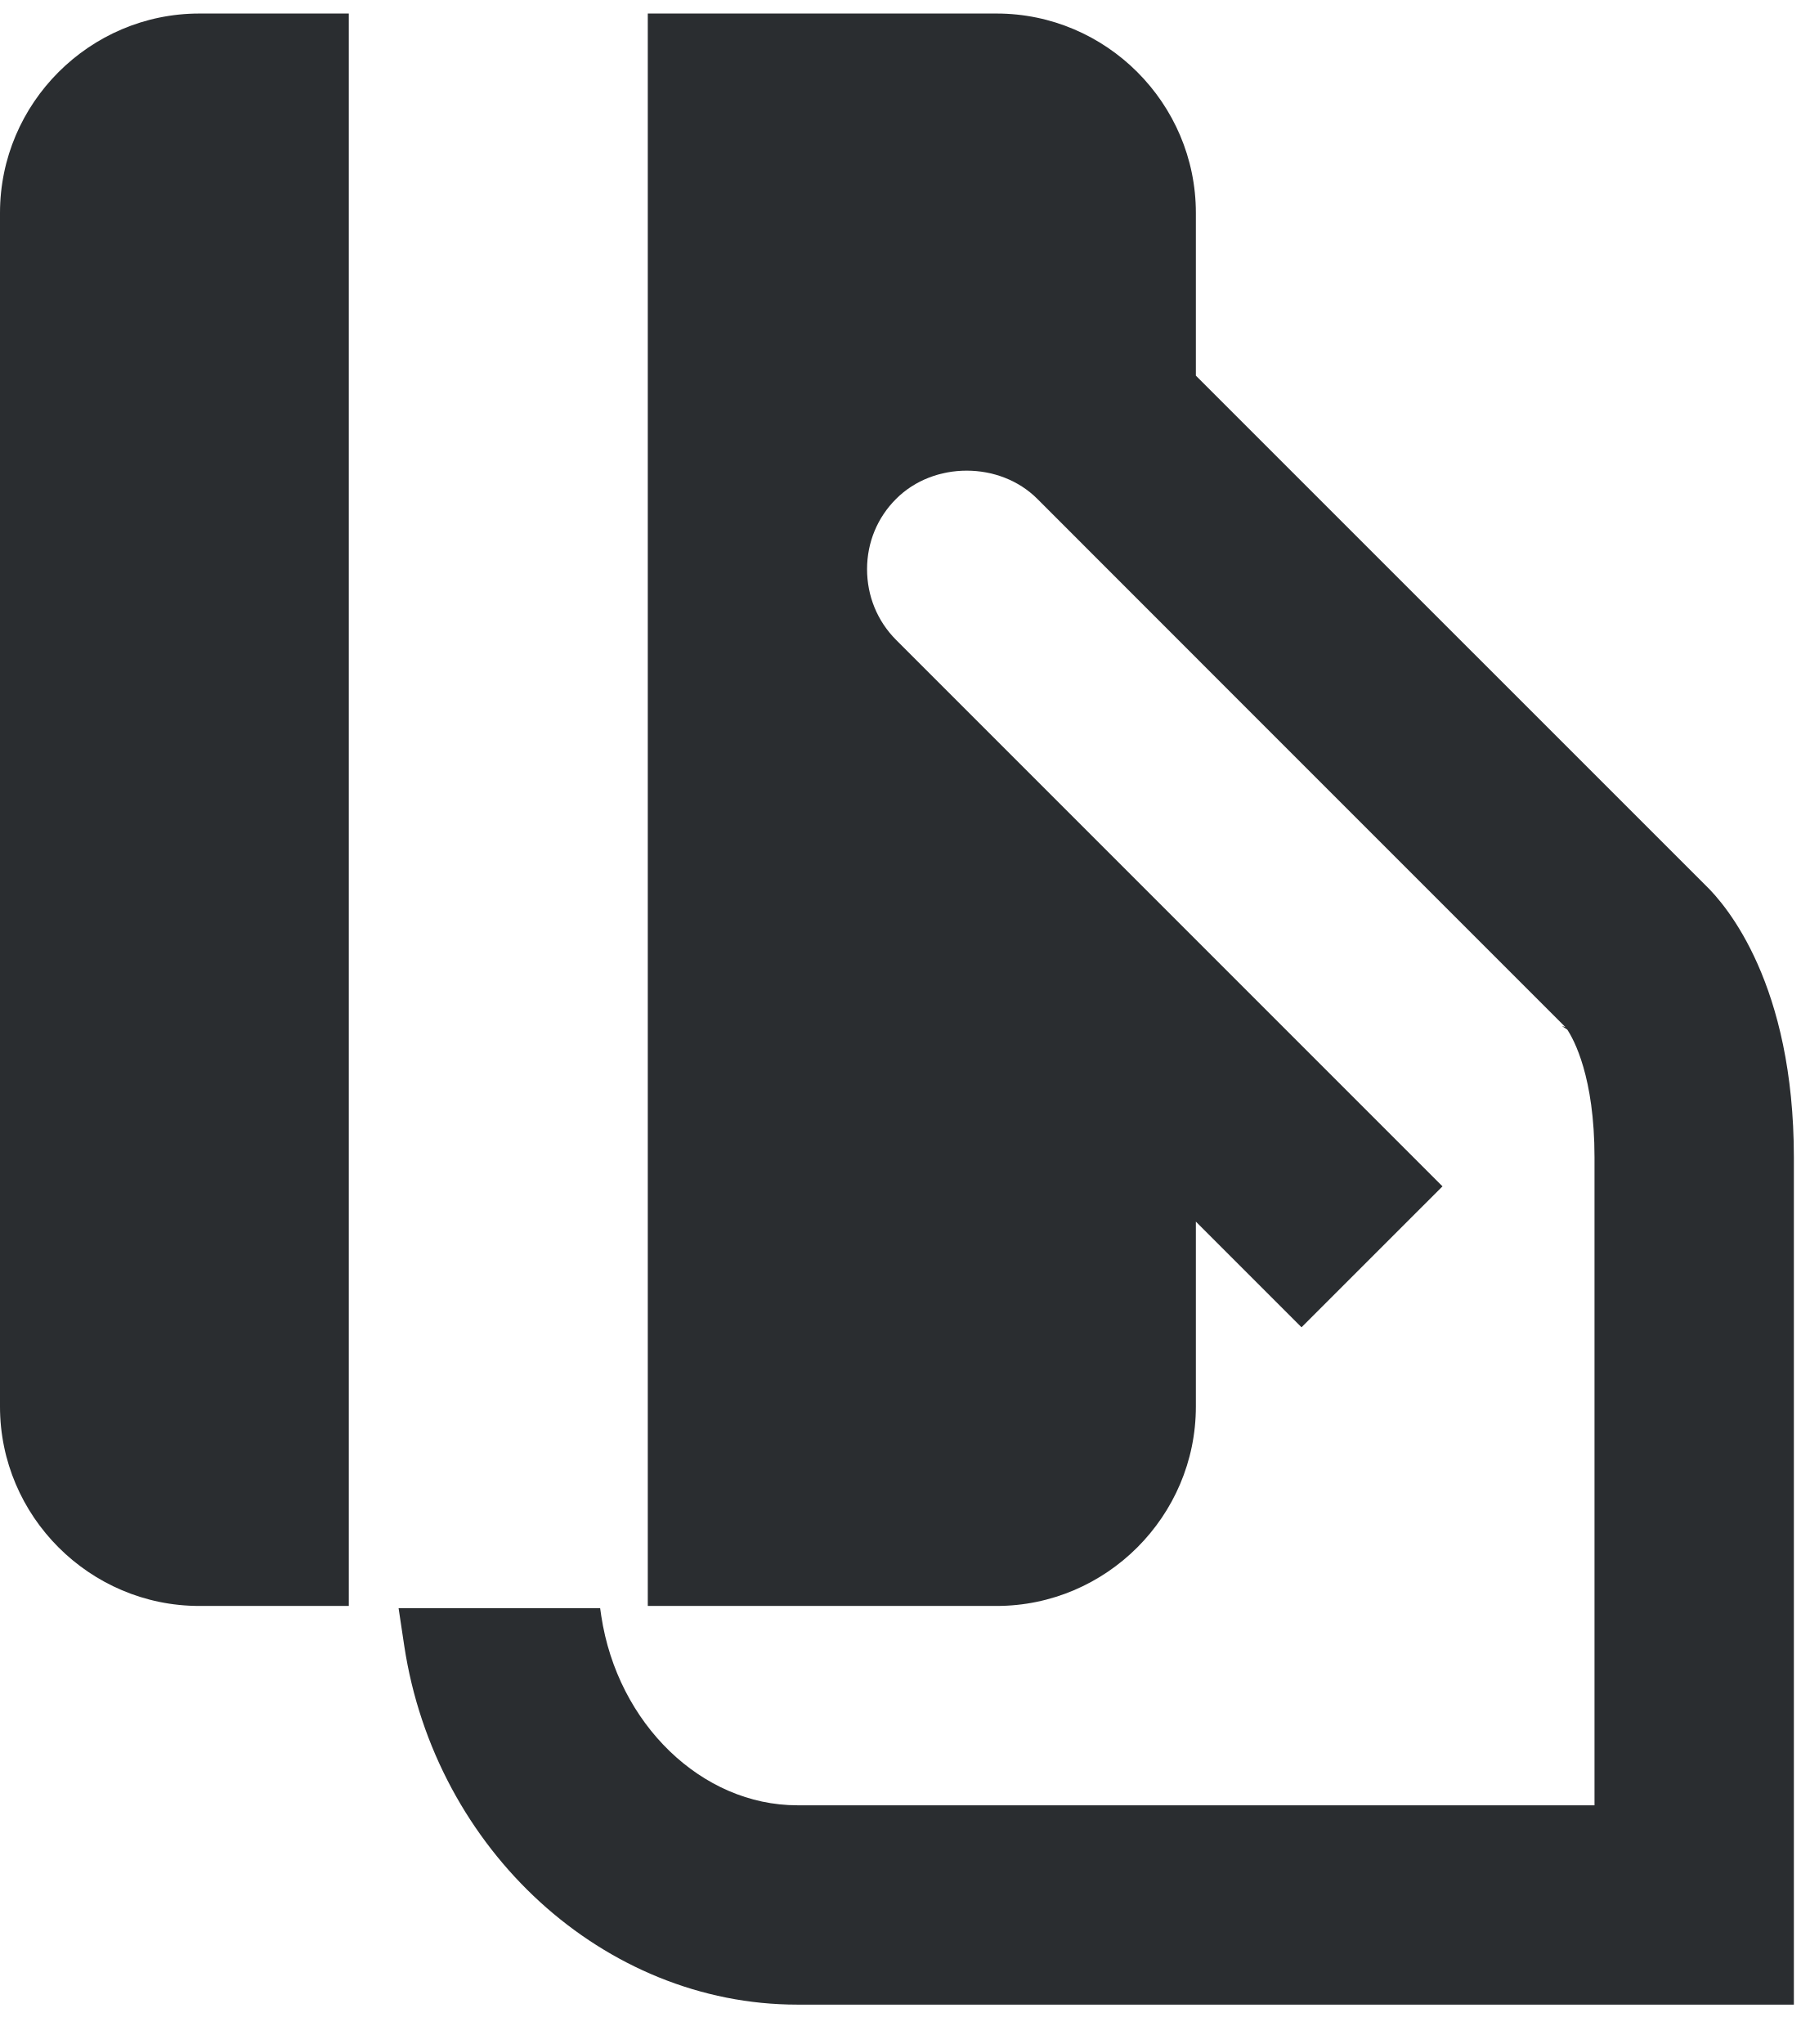
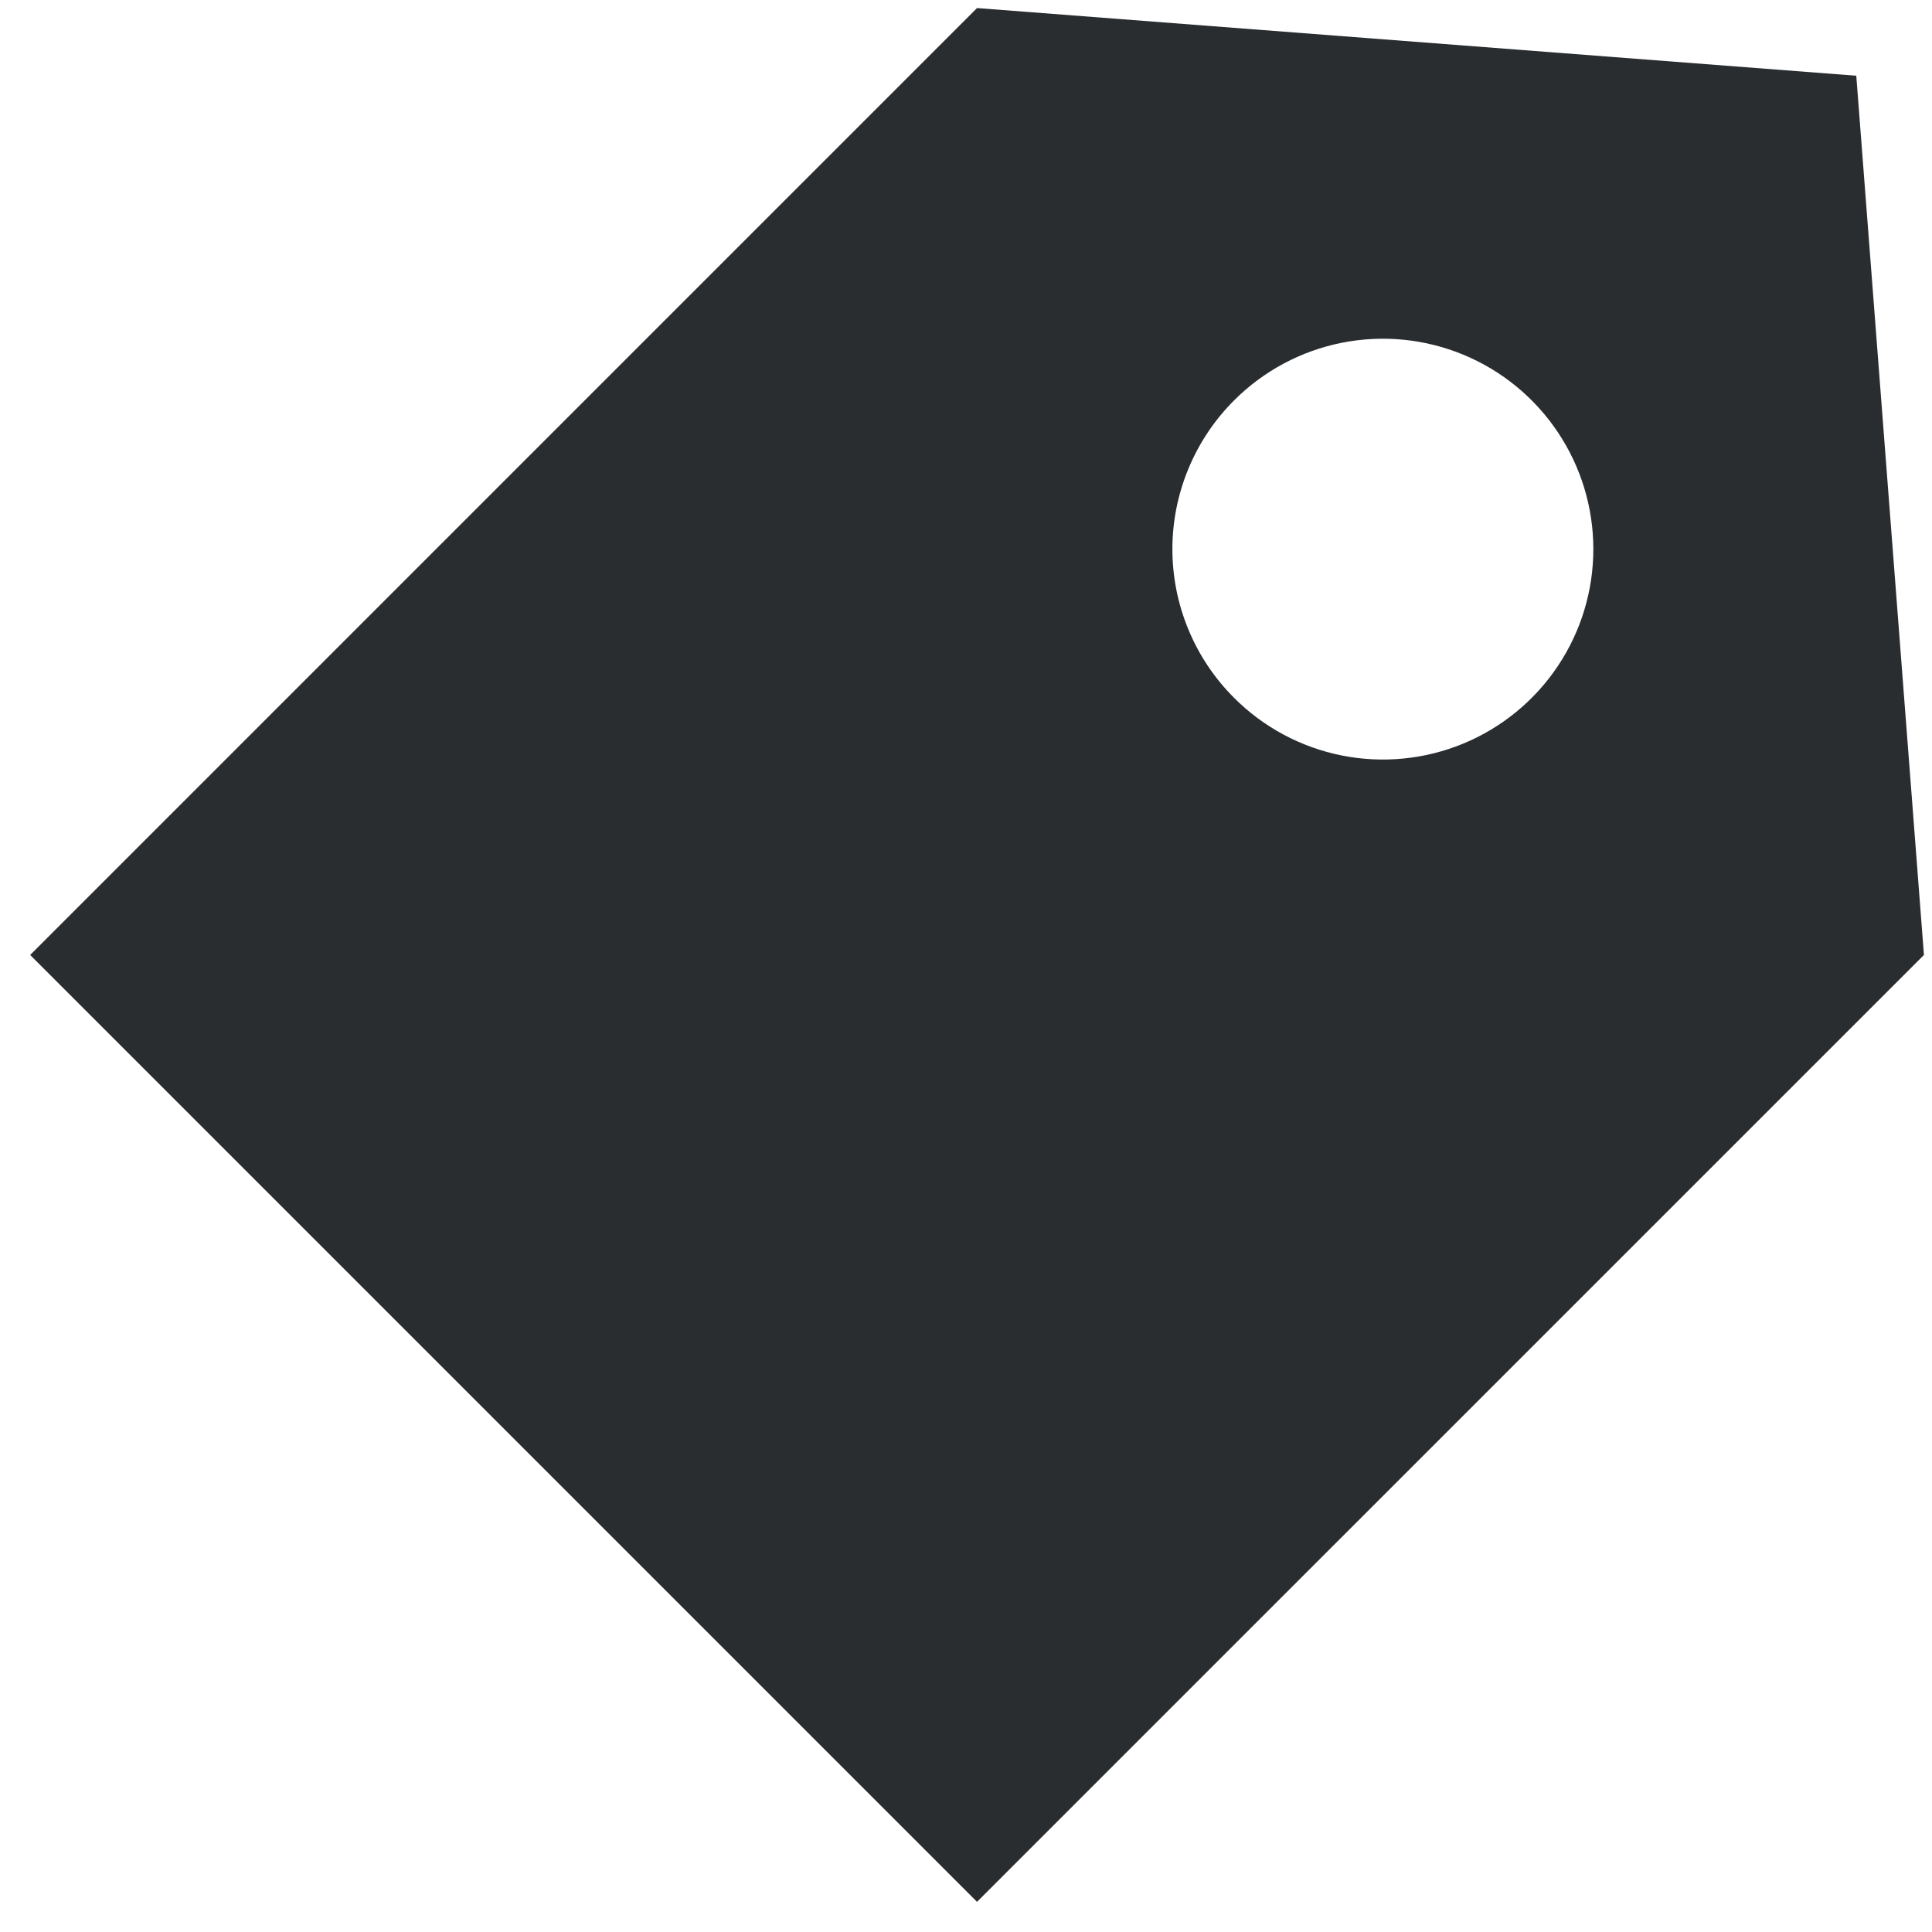
- <svg xmlns="http://www.w3.org/2000/svg" width="37" height="42" viewBox="0 0 37 42" fill="none">
-   <path d="M7.168 0.278H4.096C1.843 0.278 0 2.121 0 4.374V28.903C0 31.156 1.843 32.999 4.096 32.999H7.168V0.278Z" fill="#2A2D30" />
-   <path d="M35.049 18.191L24.575 7.719V4.374C24.575 2.121 22.732 0.278 20.479 0.278H13.312V32.999H20.479C22.732 32.999 24.575 31.156 24.575 28.903V25.102L26.746 27.273L29.643 24.377L24.868 19.602L18.416 13.15C18.029 12.763 17.817 12.245 17.818 11.692C17.819 11.145 18.03 10.634 18.416 10.25C19.188 9.477 20.545 9.479 21.316 10.25L25.599 14.535L32.169 21.105L32.096 21.082L32.207 21.156C32.341 21.358 32.767 22.127 32.767 23.783V37.095H16.384C14.423 37.095 12.692 35.423 12.356 33.205L12.333 33.045H8.191L8.307 33.817C8.943 38.021 12.416 41.191 16.385 41.191H36.864V23.783C36.863 20.228 35.487 18.614 35.049 18.191Z" fill="#2A2D30" />
+ <svg xmlns="http://www.w3.org/2000/svg" width="41" height="41" viewBox="0 0 41 41" fill="none">
+   <path d="M40.829 20.266L39.393 1.607L20.734 0.171L0.64 20.266L20.734 40.36L40.829 20.266ZM26.19 8.496C26.814 7.872 27.61 7.446 28.476 7.274C29.342 7.102 30.24 7.19 31.056 7.528C31.872 7.866 32.569 8.438 33.06 9.173C33.551 9.907 33.813 10.77 33.813 11.653C33.813 12.537 33.551 13.4 33.06 14.134C32.569 14.869 31.872 15.441 31.056 15.779C30.24 16.117 29.342 16.205 28.476 16.033C27.61 15.86 26.814 15.435 26.19 14.81C25.775 14.396 25.445 13.904 25.221 13.362C24.996 12.821 24.88 12.24 24.88 11.653C24.88 11.067 24.996 10.486 25.221 9.945C25.445 9.403 25.775 8.911 26.19 8.496Z" fill="#2A2D30" />
</svg>
